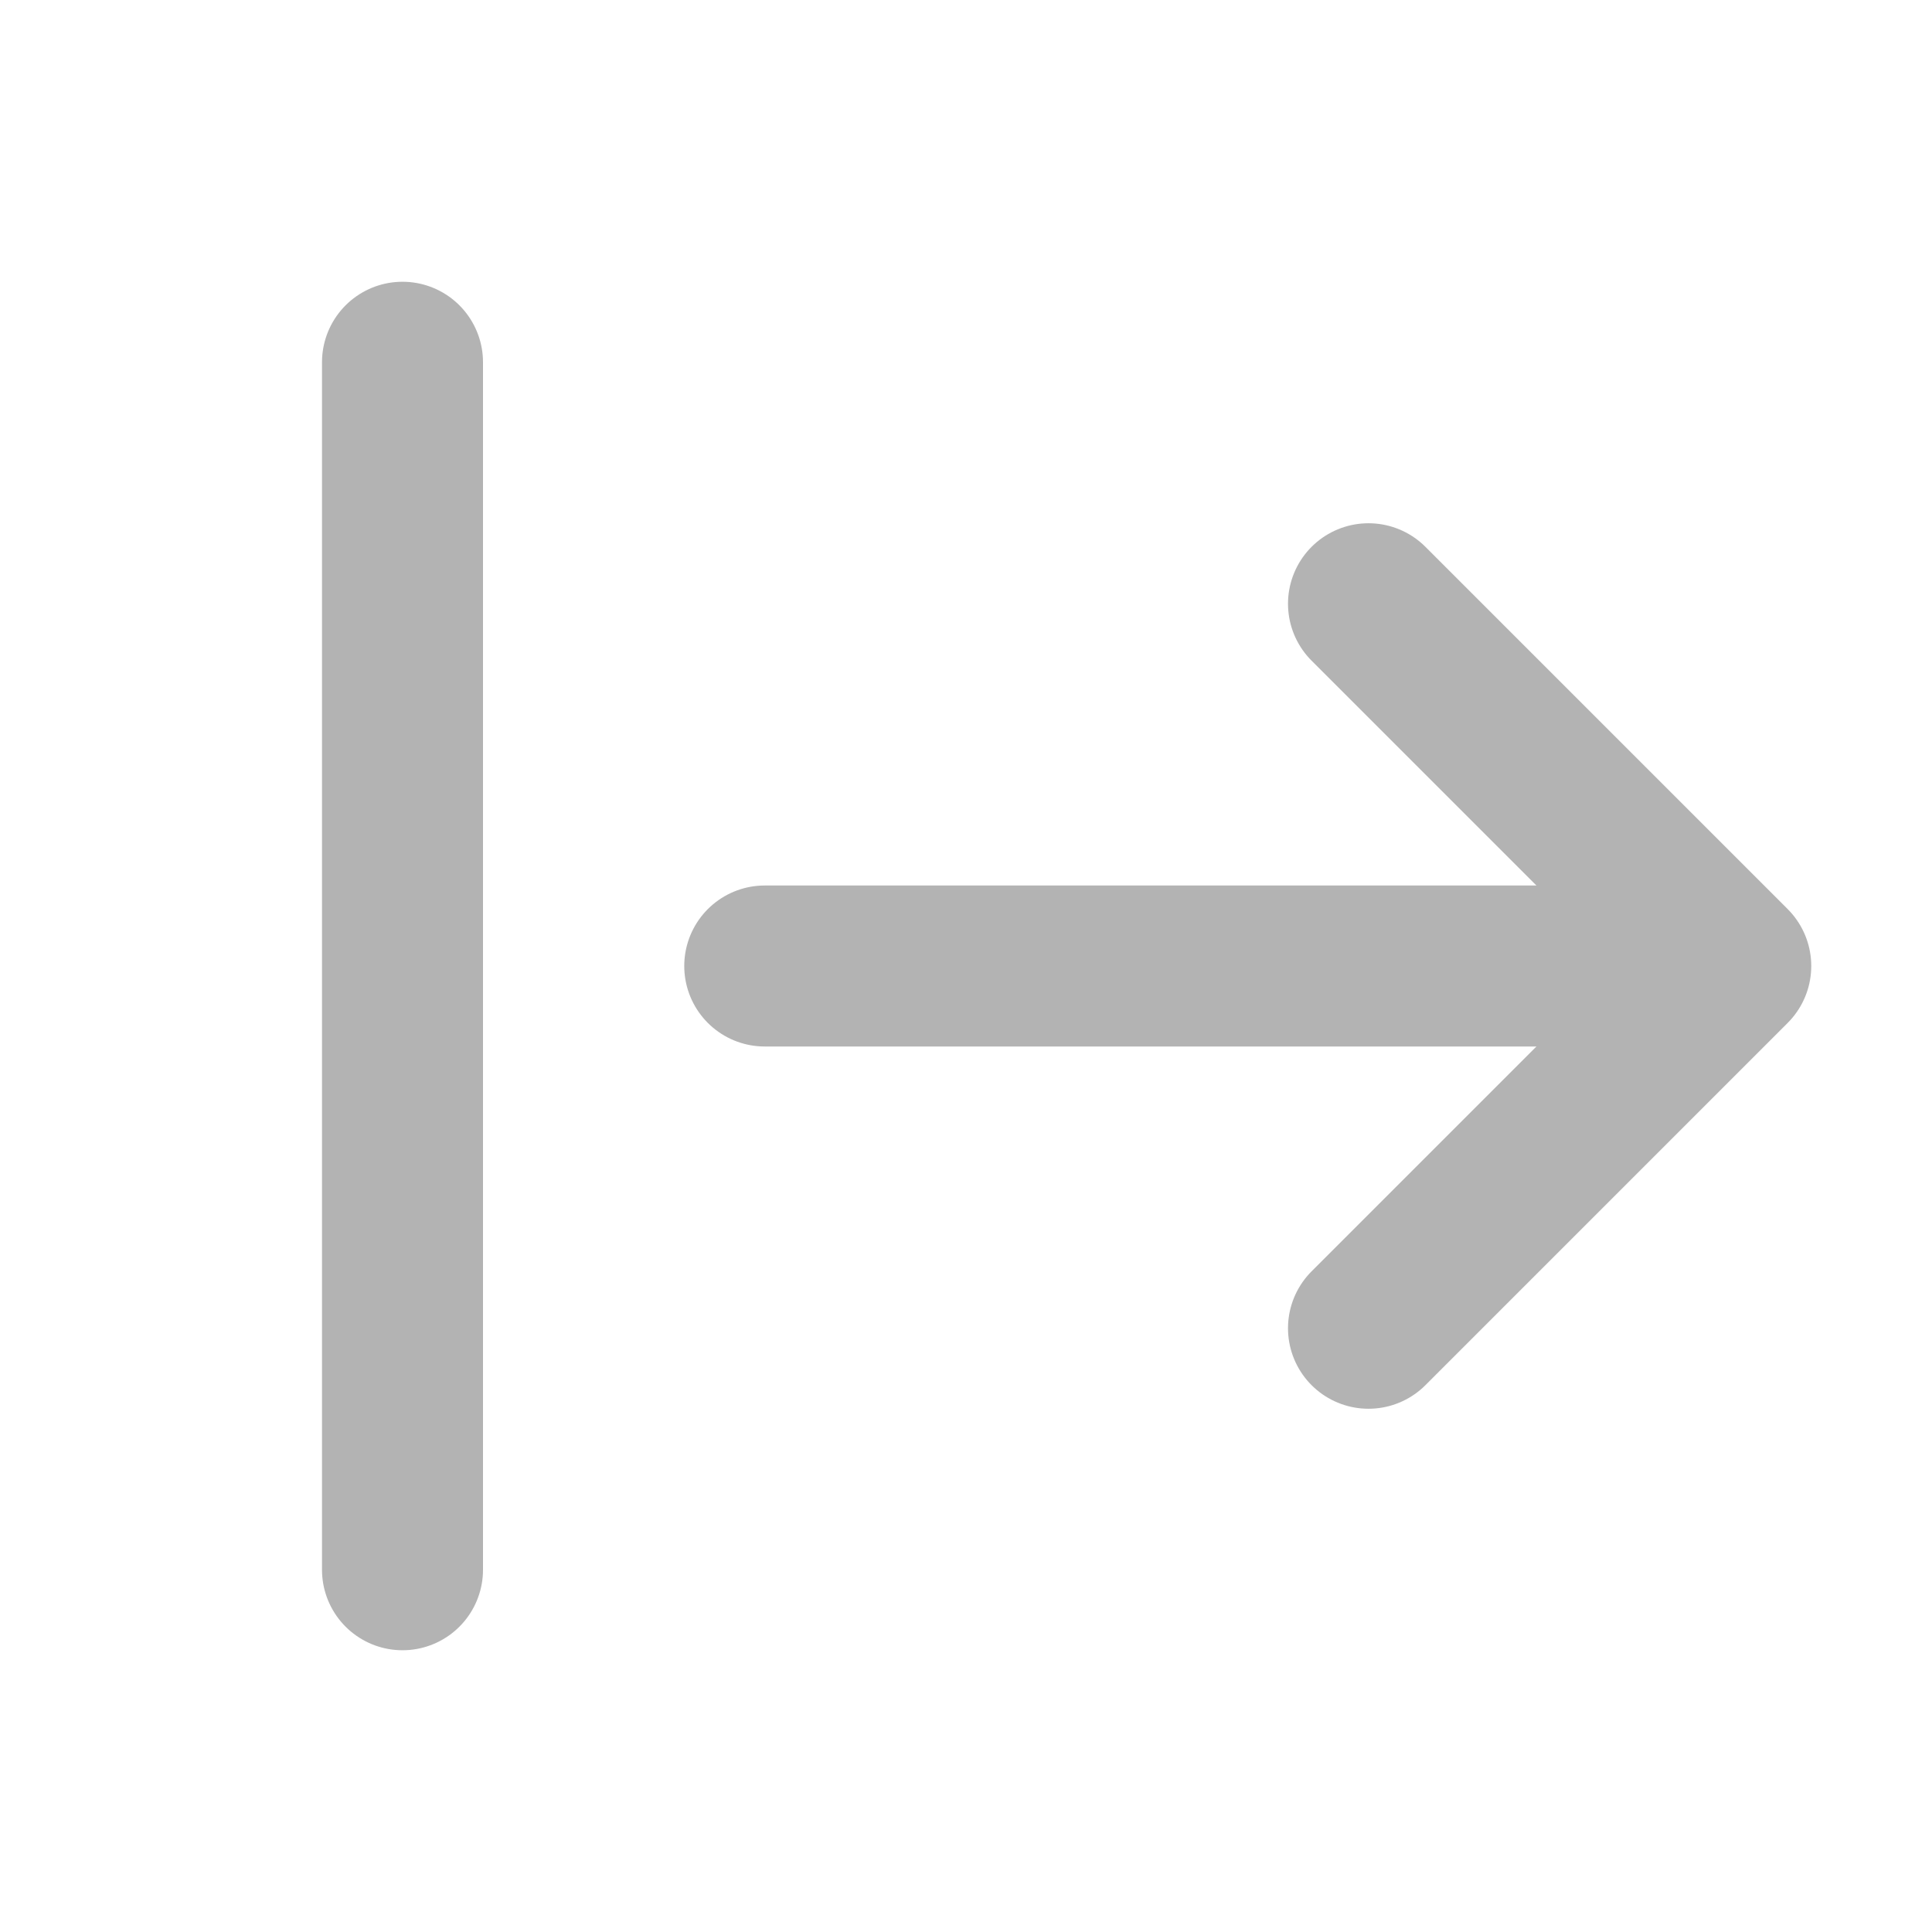
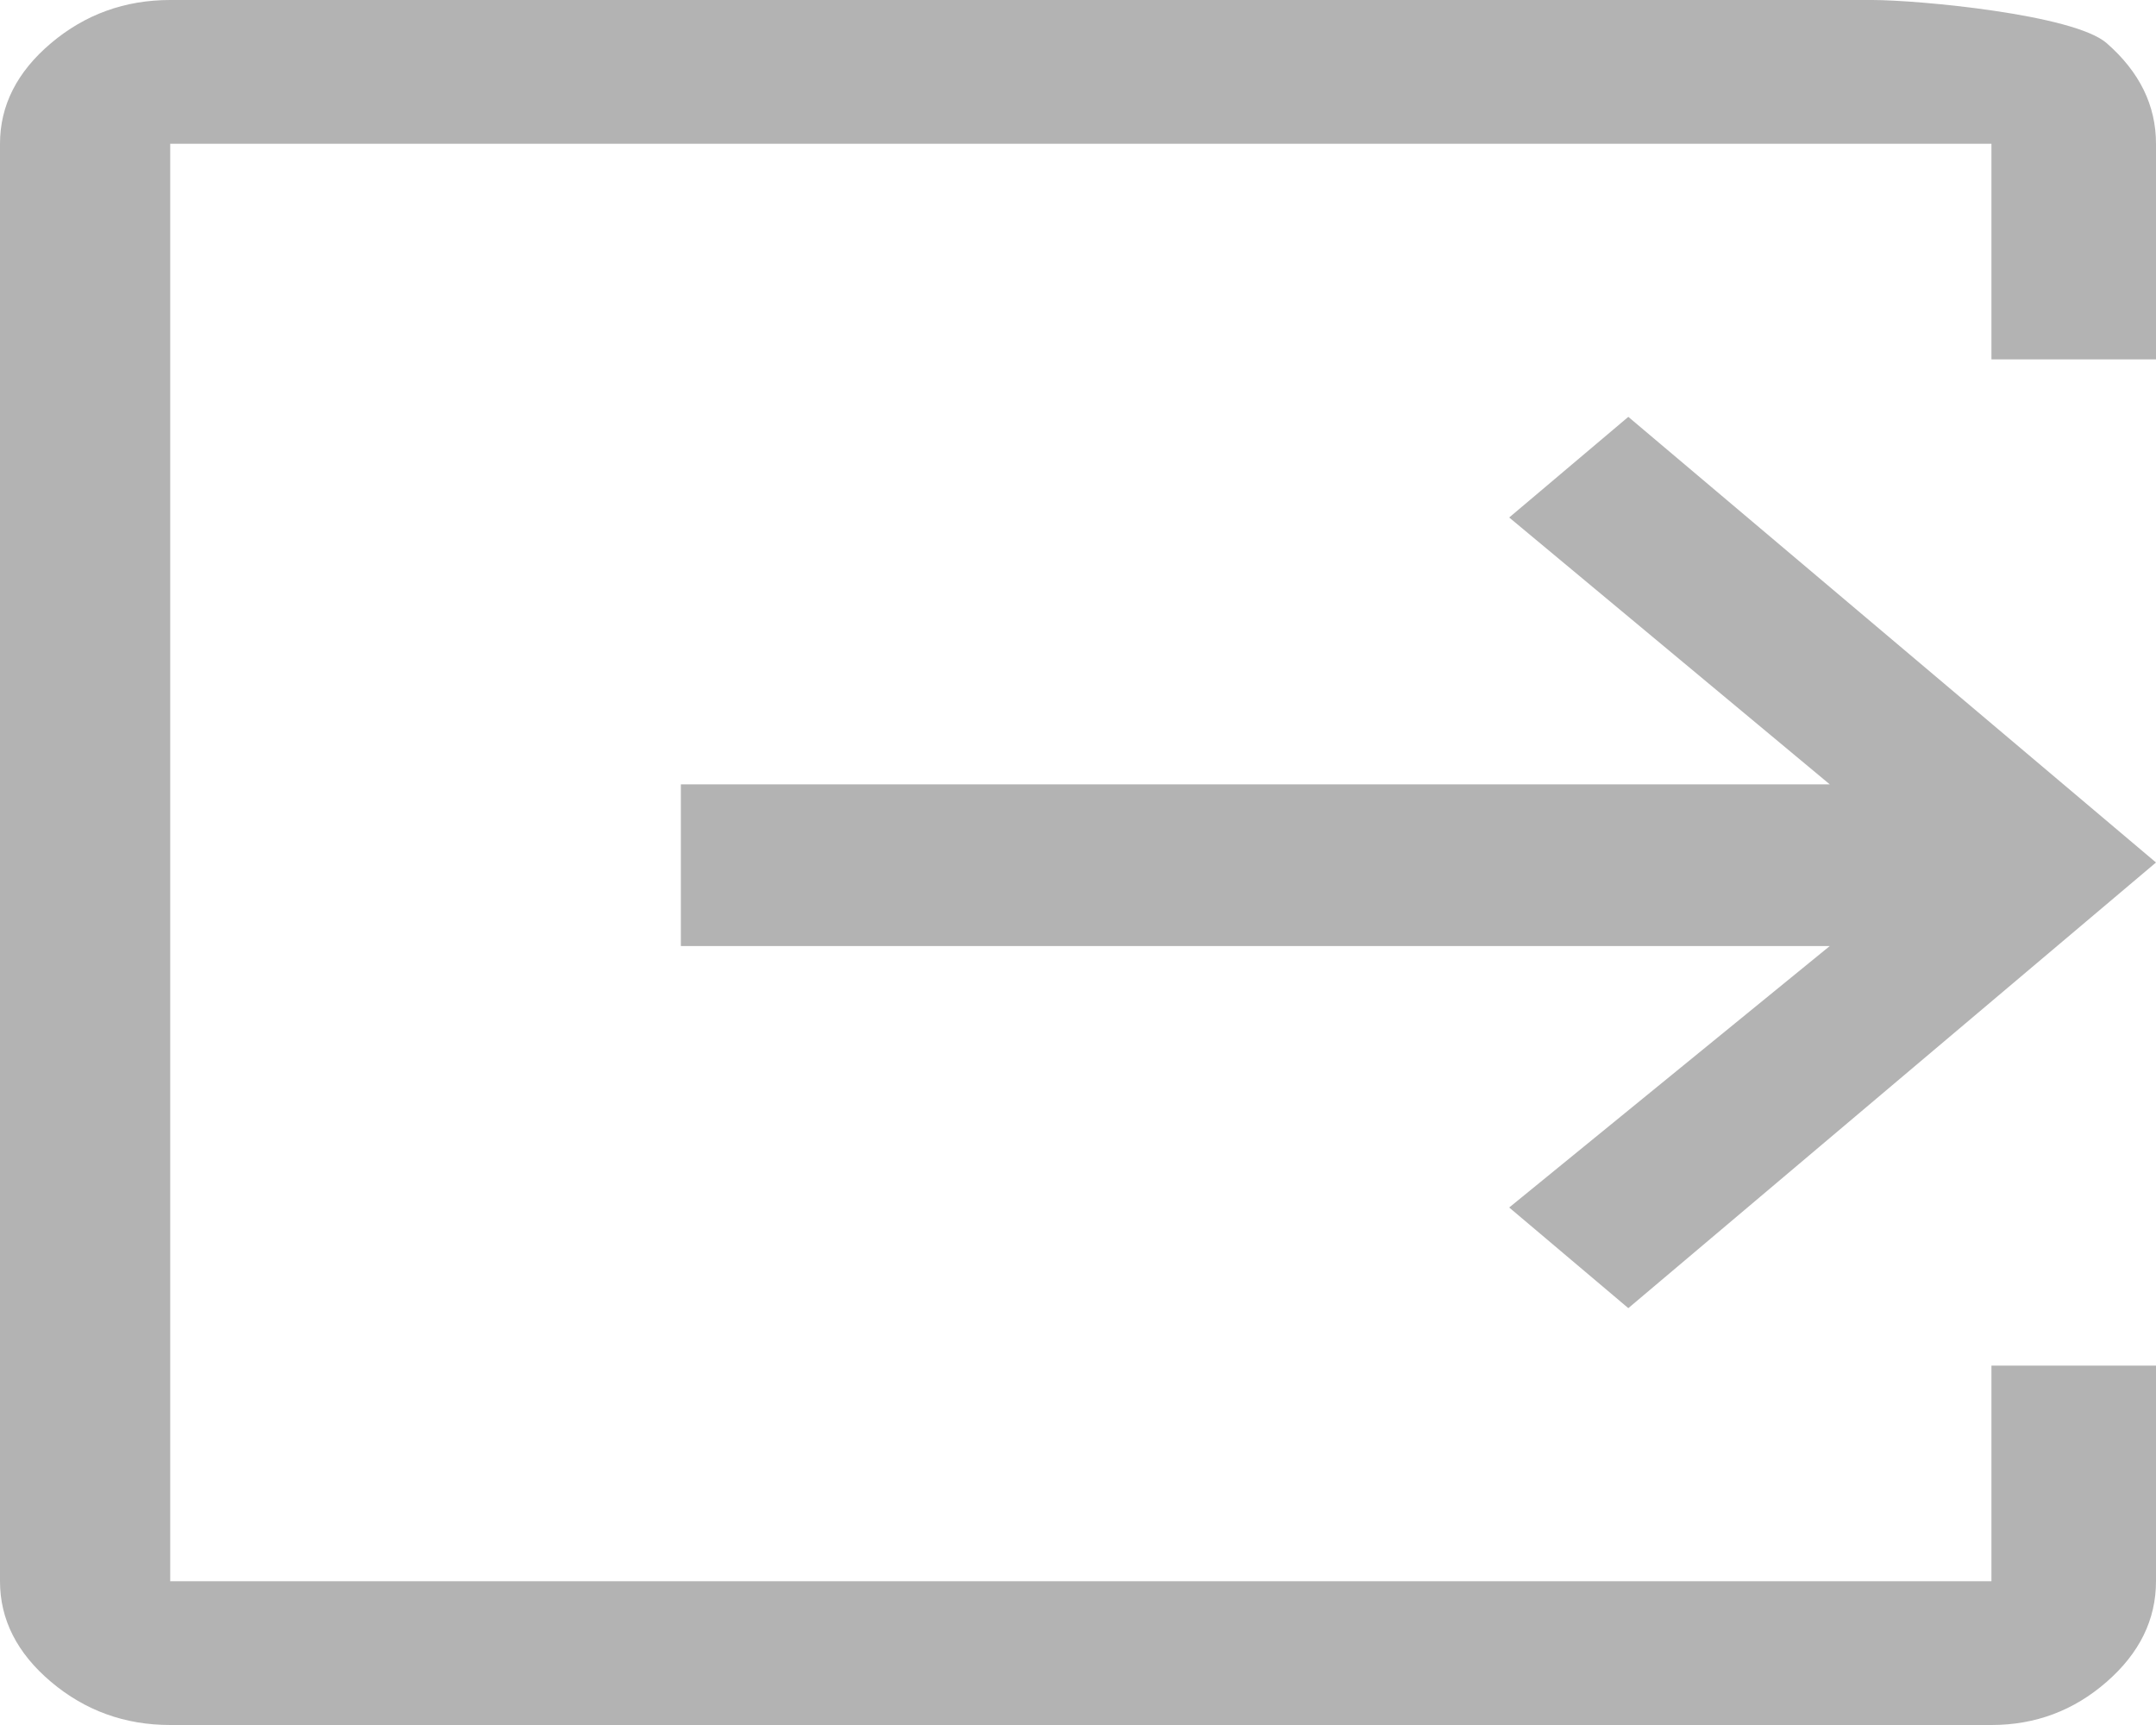
- <svg xmlns="http://www.w3.org/2000/svg" width="48" height="48" viewBox="0 0 48 48" fill="none">
-   <path d="M10 9 V39" stroke="#B3B3B3" stroke-width="4" stroke-linecap="round" />
-   <path d="M19 24 H42" stroke="#B3B3B3" stroke-width="4" stroke-linecap="round" />
-   <path d="M34 15 L43 24 L34 33" stroke="#B3B3B3" stroke-width="4" stroke-linecap="round" stroke-linejoin="round" />
+ <svg xmlns="http://www.w3.org/2000/svg" width="40" height="32" viewBox="0 0 40 32" fill="none">
+   <path d="M3.158 32C2.316 32 1.579 31.733 0.947 31.2C0.316 30.667 0 30.044 0 29.333V2.667C0 1.956 0.316 1.333 0.947 0.8C1.579 0.267 2.316 0 3.158 0H34.737C35.579 0 38.474 0.267 39.084 0.8C39.695 1.333 40 1.956 40 2.667V6.667H36.947V2.667H3.158V29.333H36.947V25.333H40V29.333C40 30.044 39.695 30.667 39.084 31.2C38.474 31.733 37.761 32 36.947 32H3.158ZM30.21 24.267L28 22.4L33.947 17.55H12.632V14.55H33.947L28 9.6L30.21 7.733L40 16L30.21 24.267Z" fill="#B3B3B3" />
</svg>
